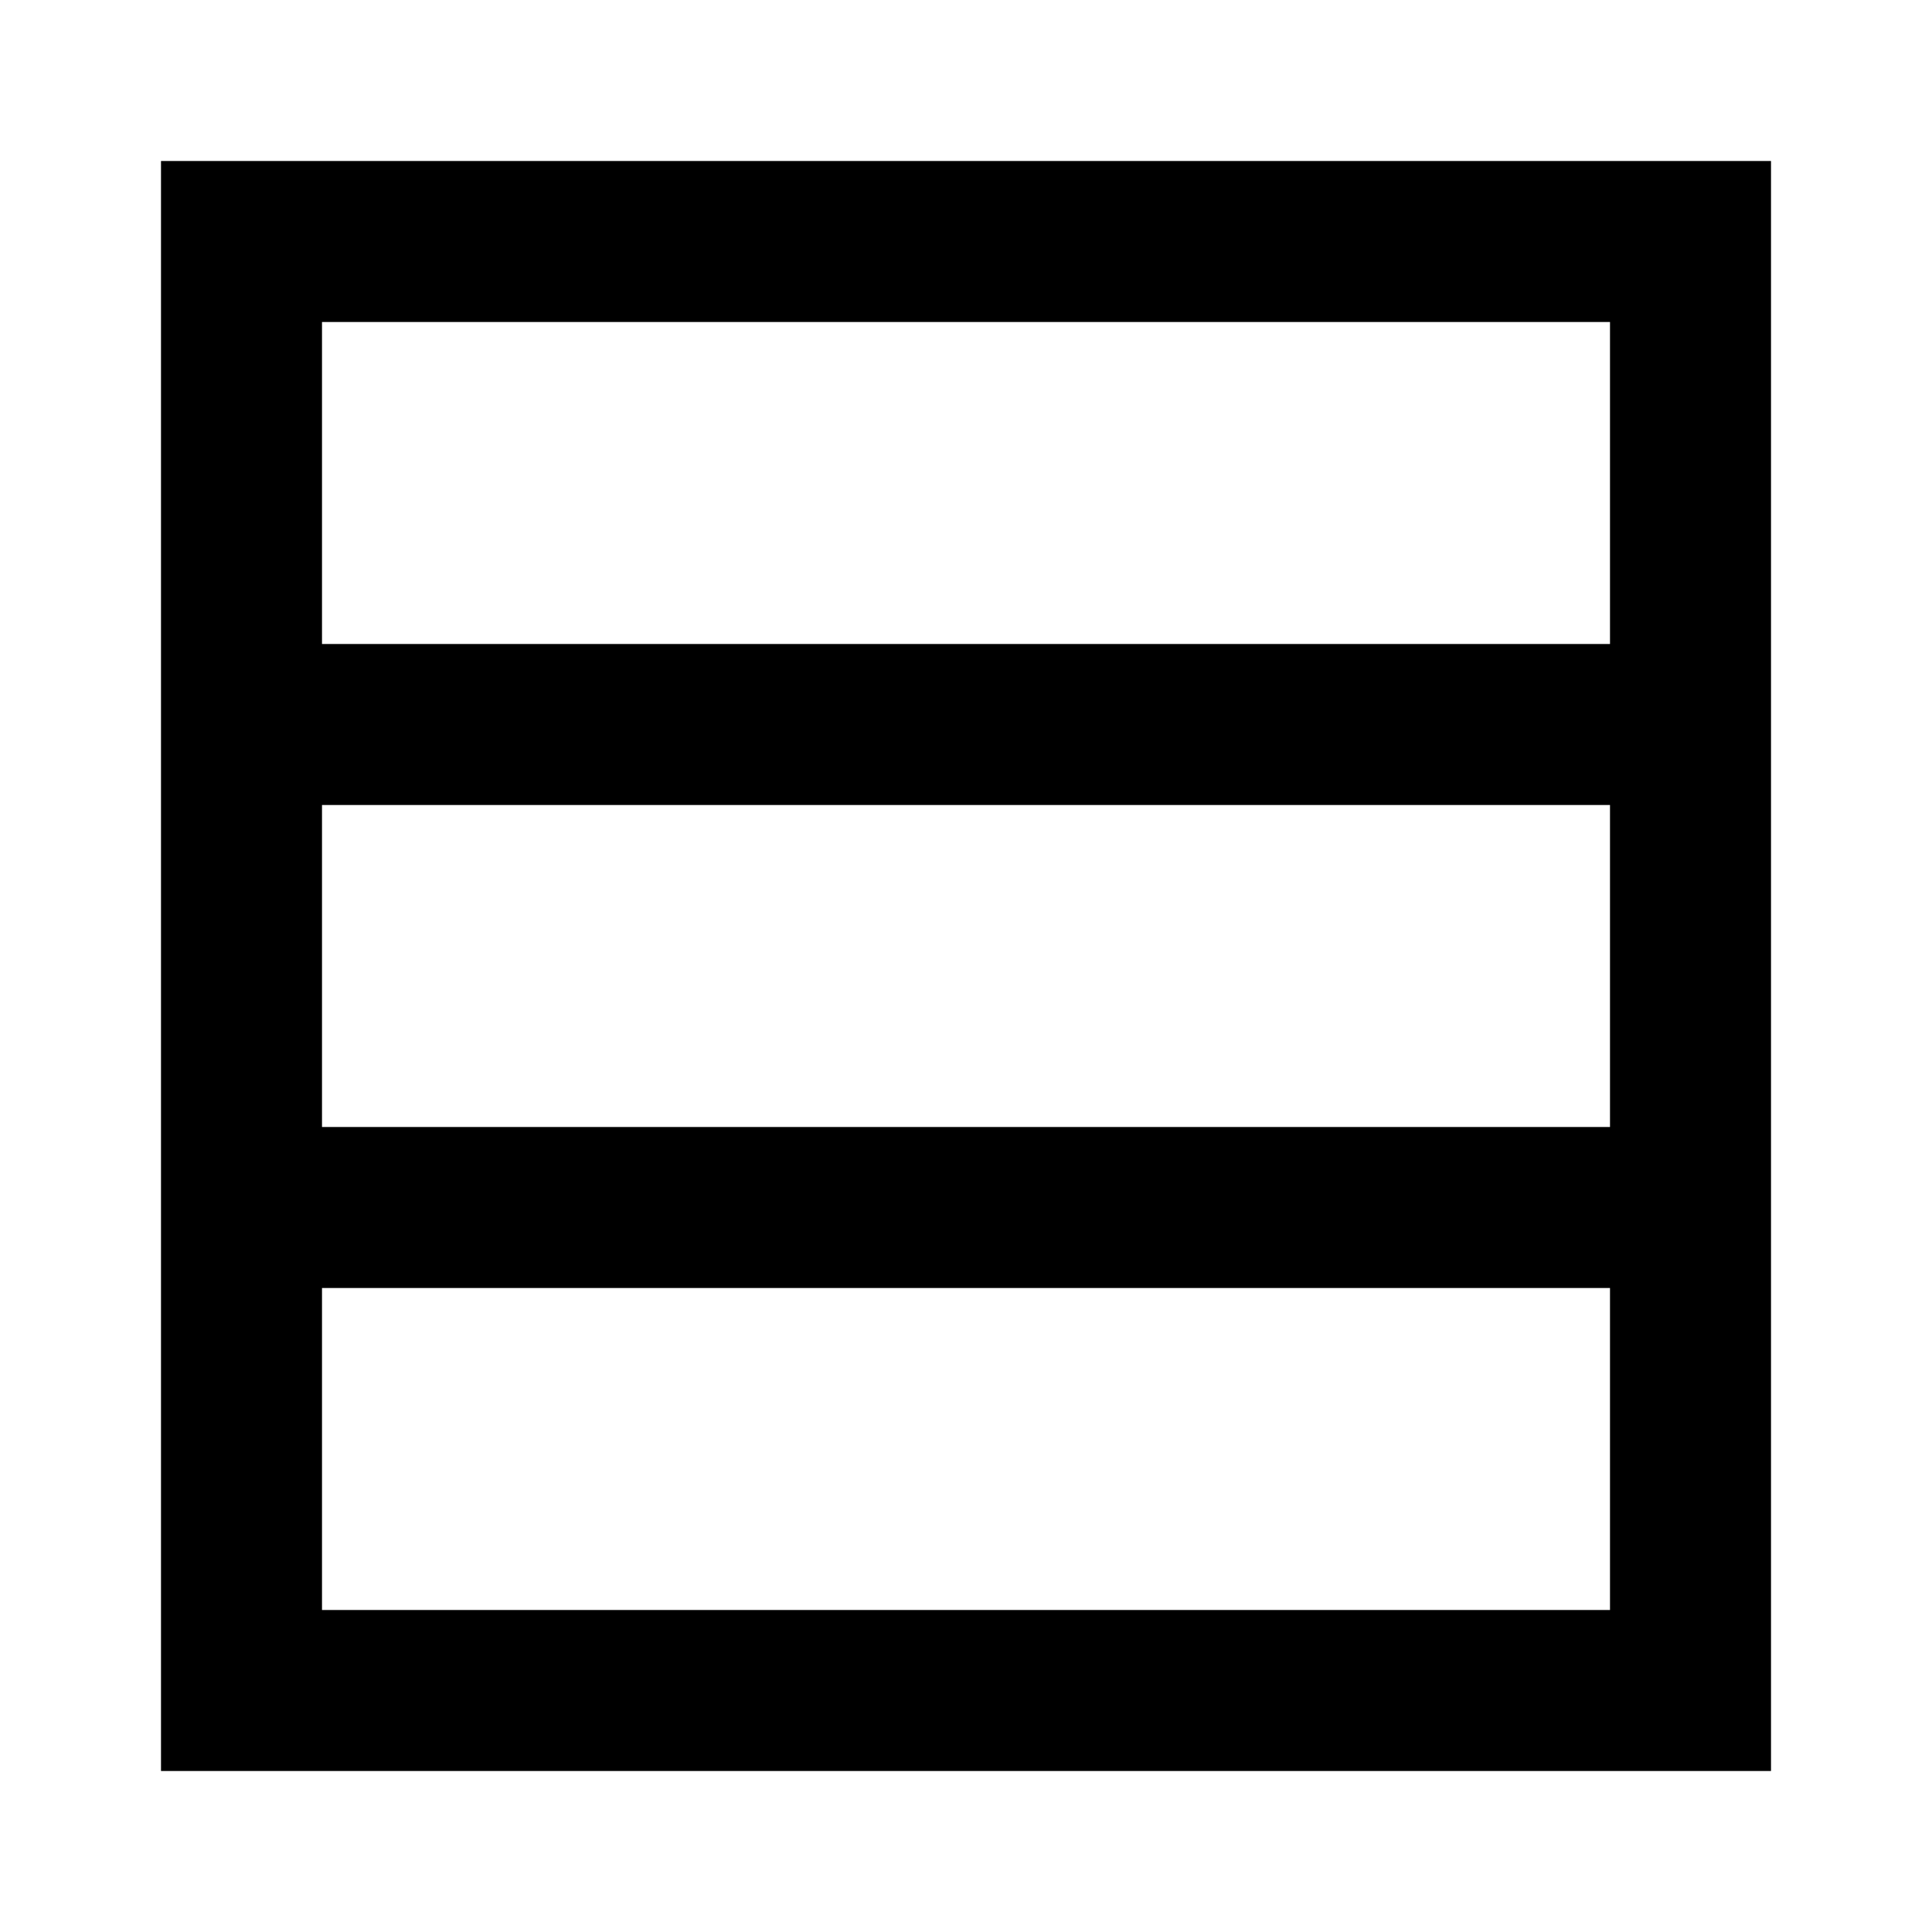
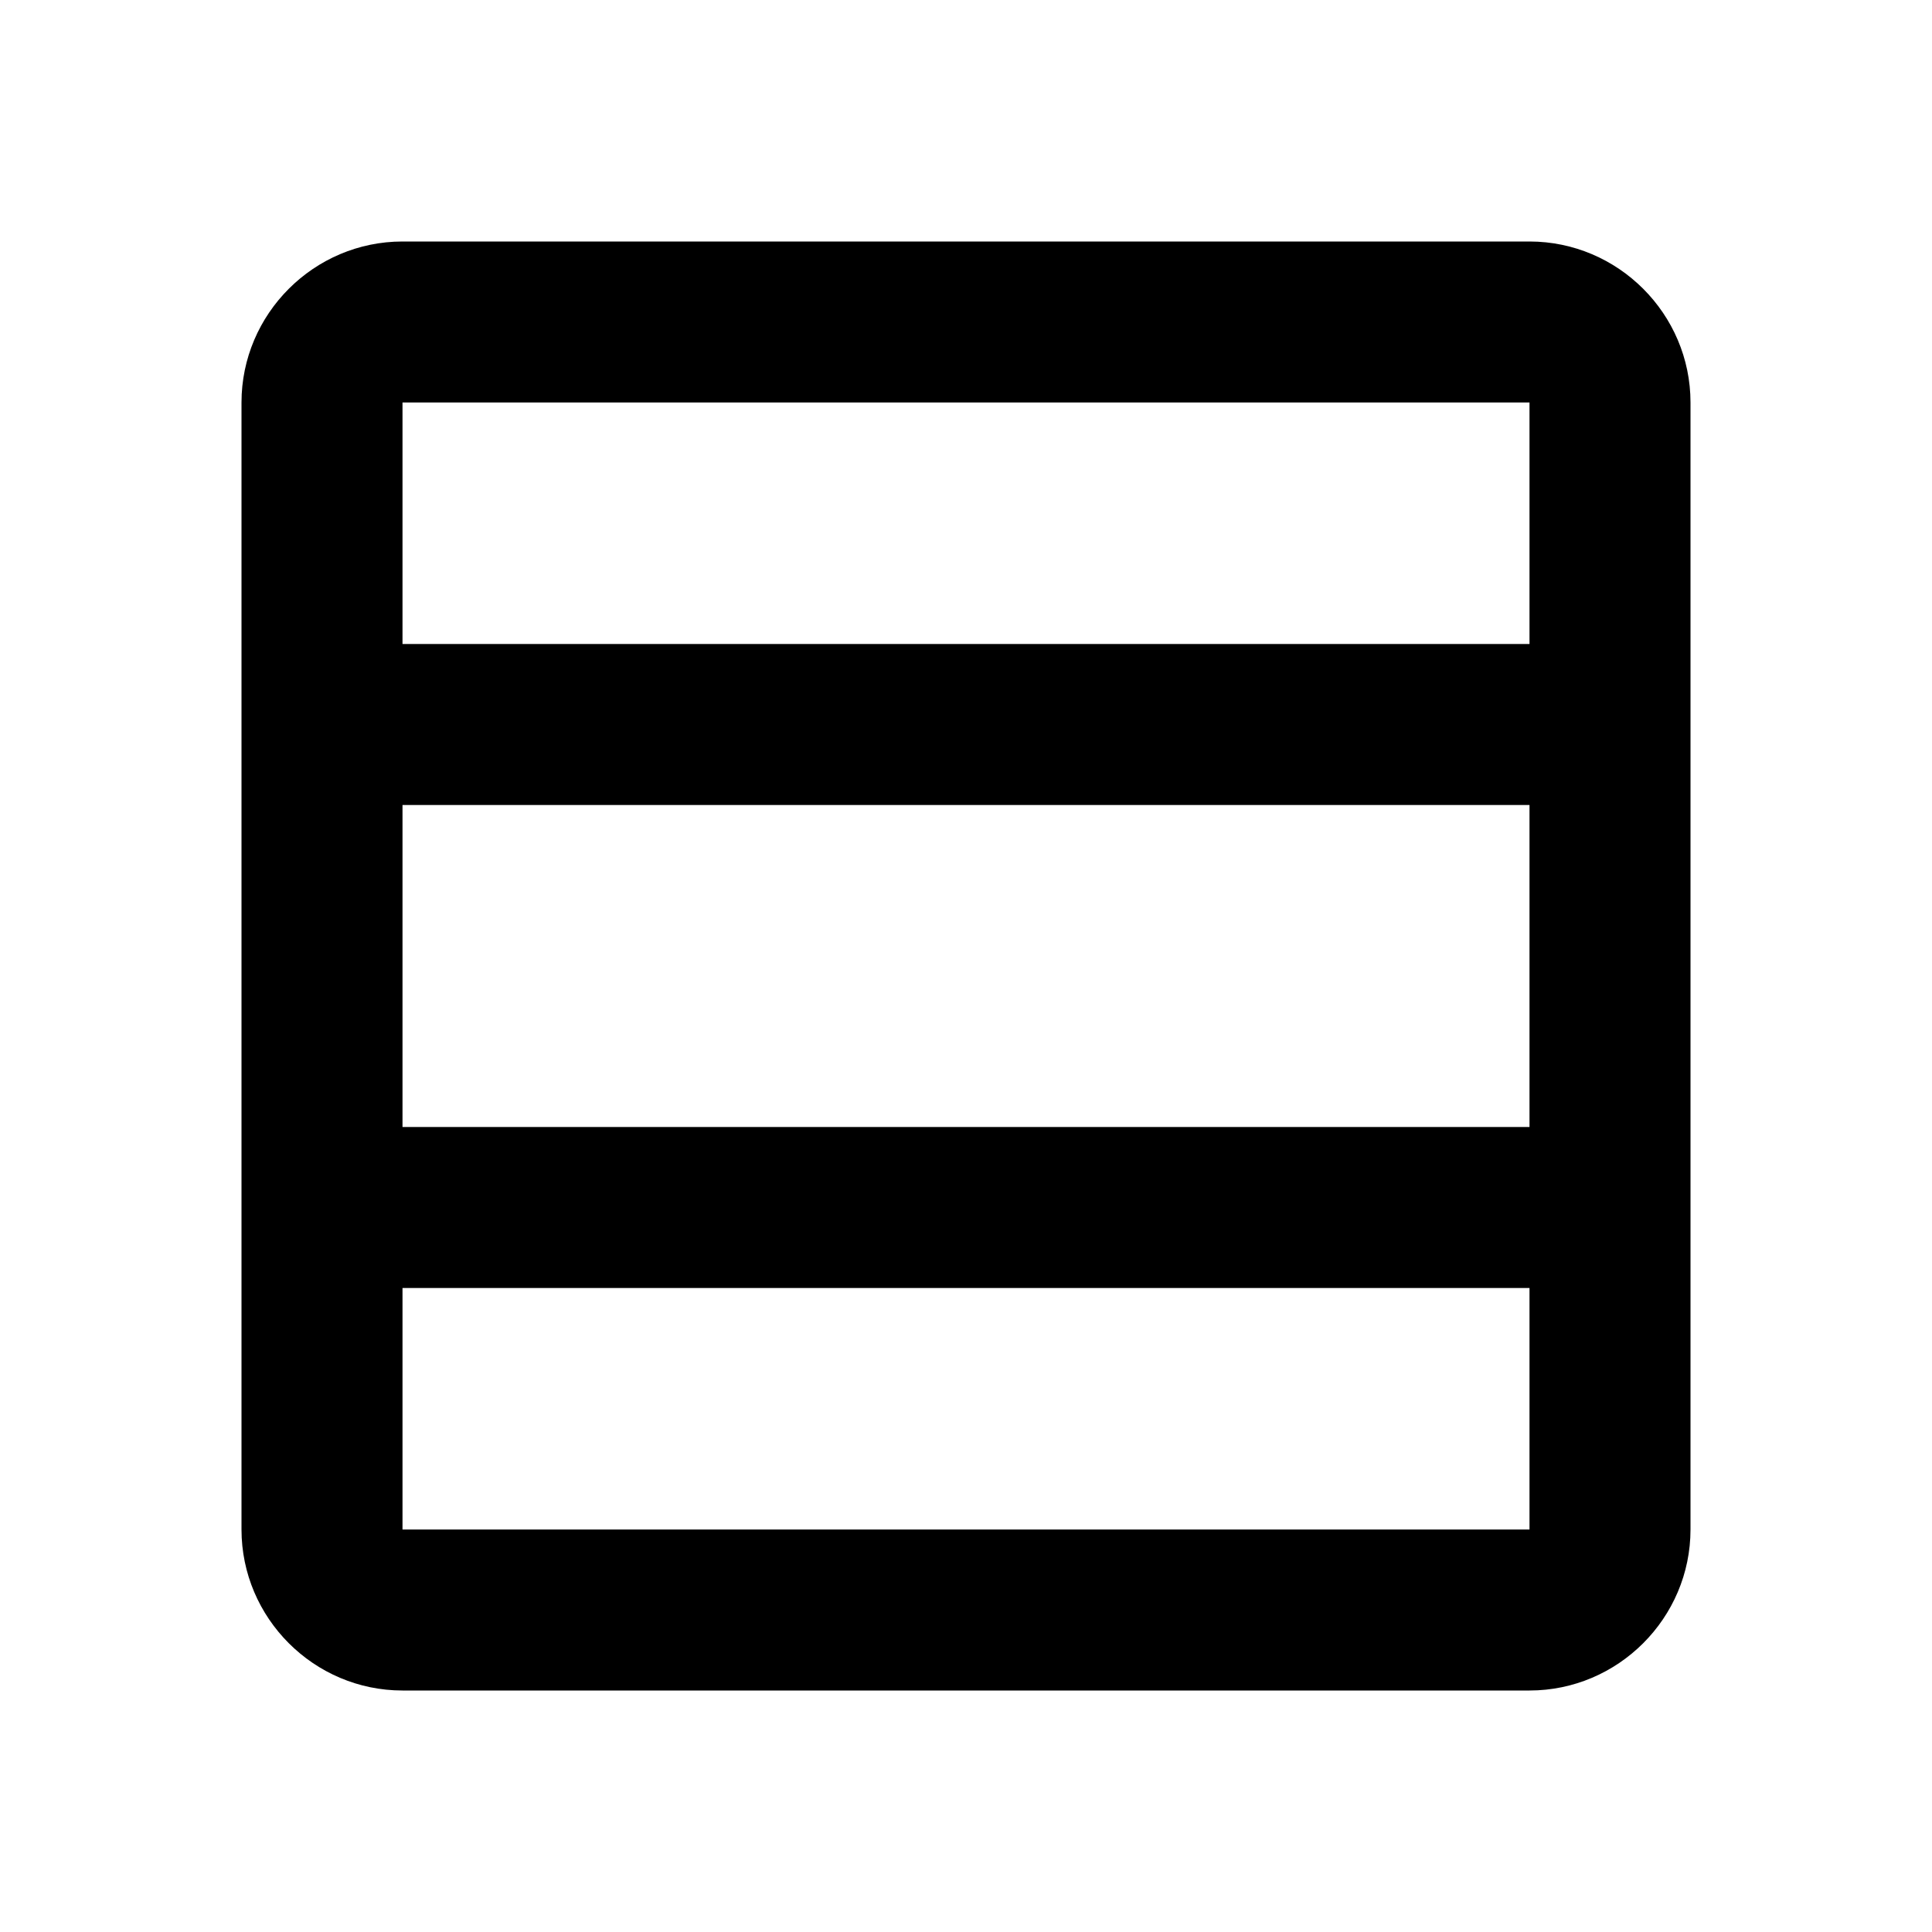
<svg xmlns="http://www.w3.org/2000/svg" enable-background="new 0 0 24 24" height="24" viewBox="0 0 24 24" width="24">
-   <g>
-     <g>
-       <rect fill="none" height="24" width="24" />
-     </g>
-     <path d="M22,2H2v20h20V2L22,2z M4,8V4h16v4H4L4,8z M4,14v-4h16v4H4L4,14z M4,20v-4h16v4H4L4,20z" />
-   </g>
+   <rect fill="none" height="24" width="24" />
+   <path d="M19,3H5C3.9,3,3,3.9,3,5v14c0,1.1,0.9,2,2,2h14c1.1,0,2-0.9,2-2V5C21,3.9,20.1,3,19,3z M19,5v3H5V5H19z M19,10v4H5v-4H19z M5,19v-3h14v3H5z" />
</svg>
